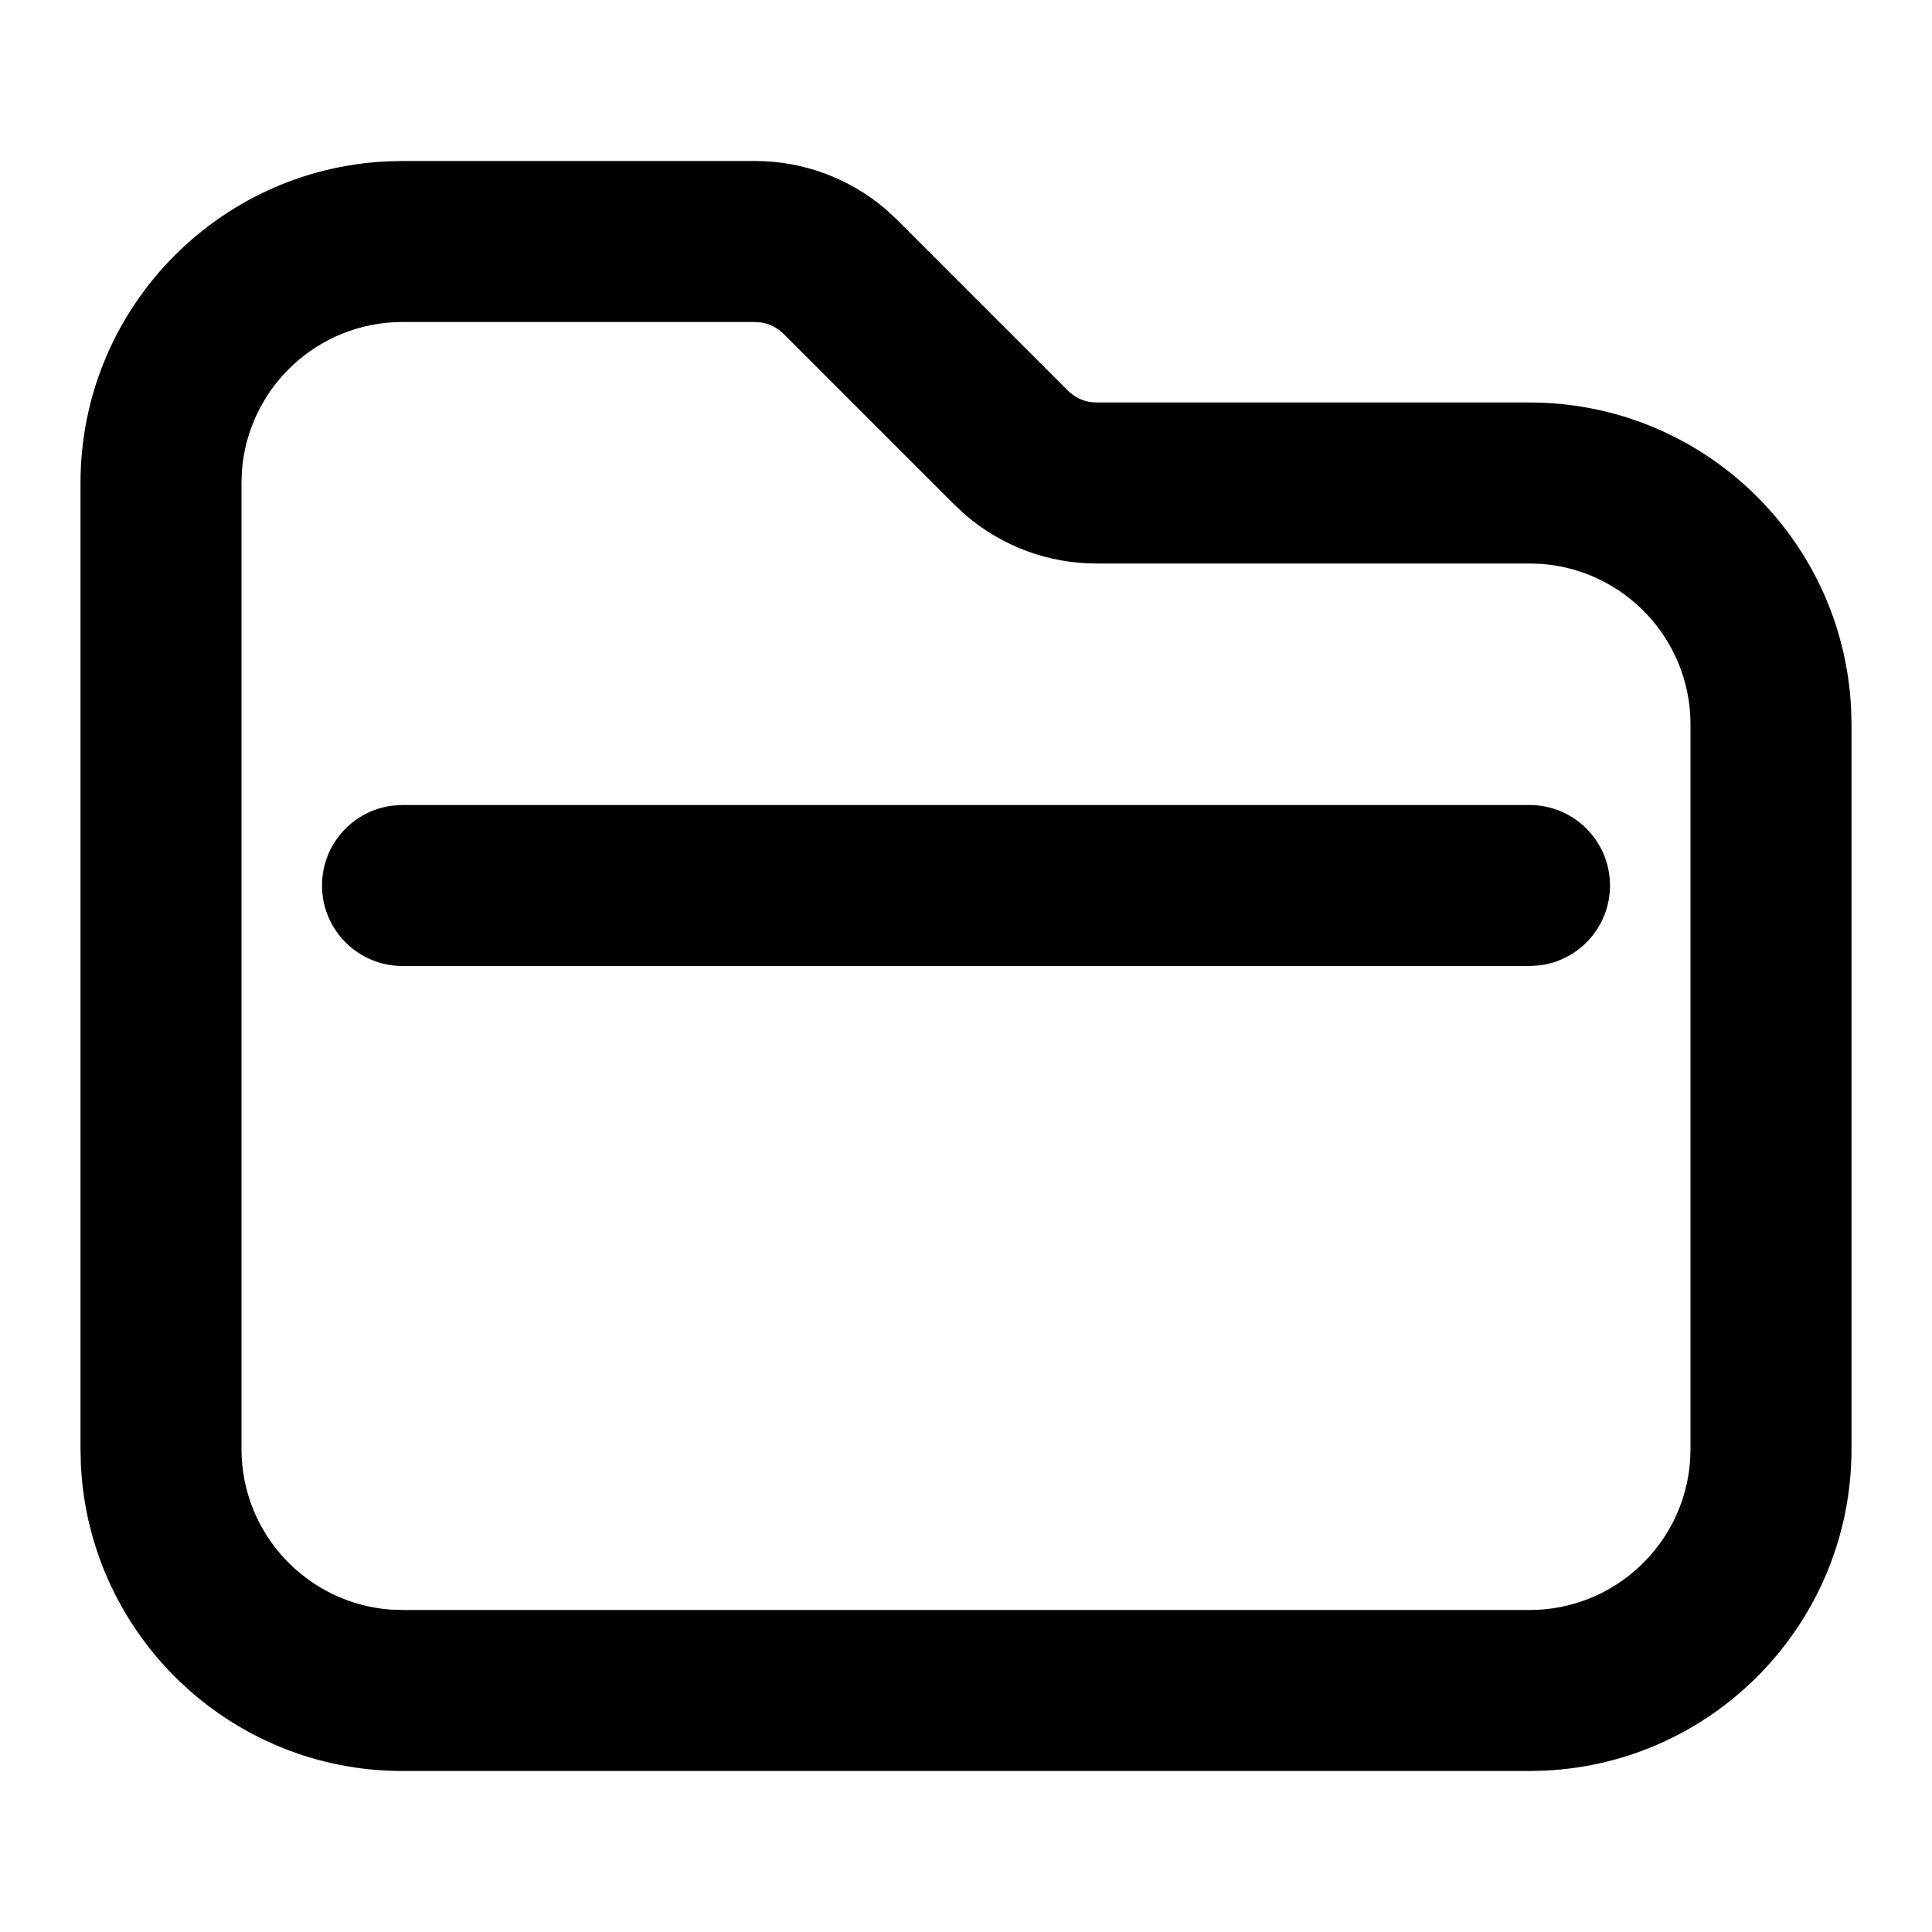
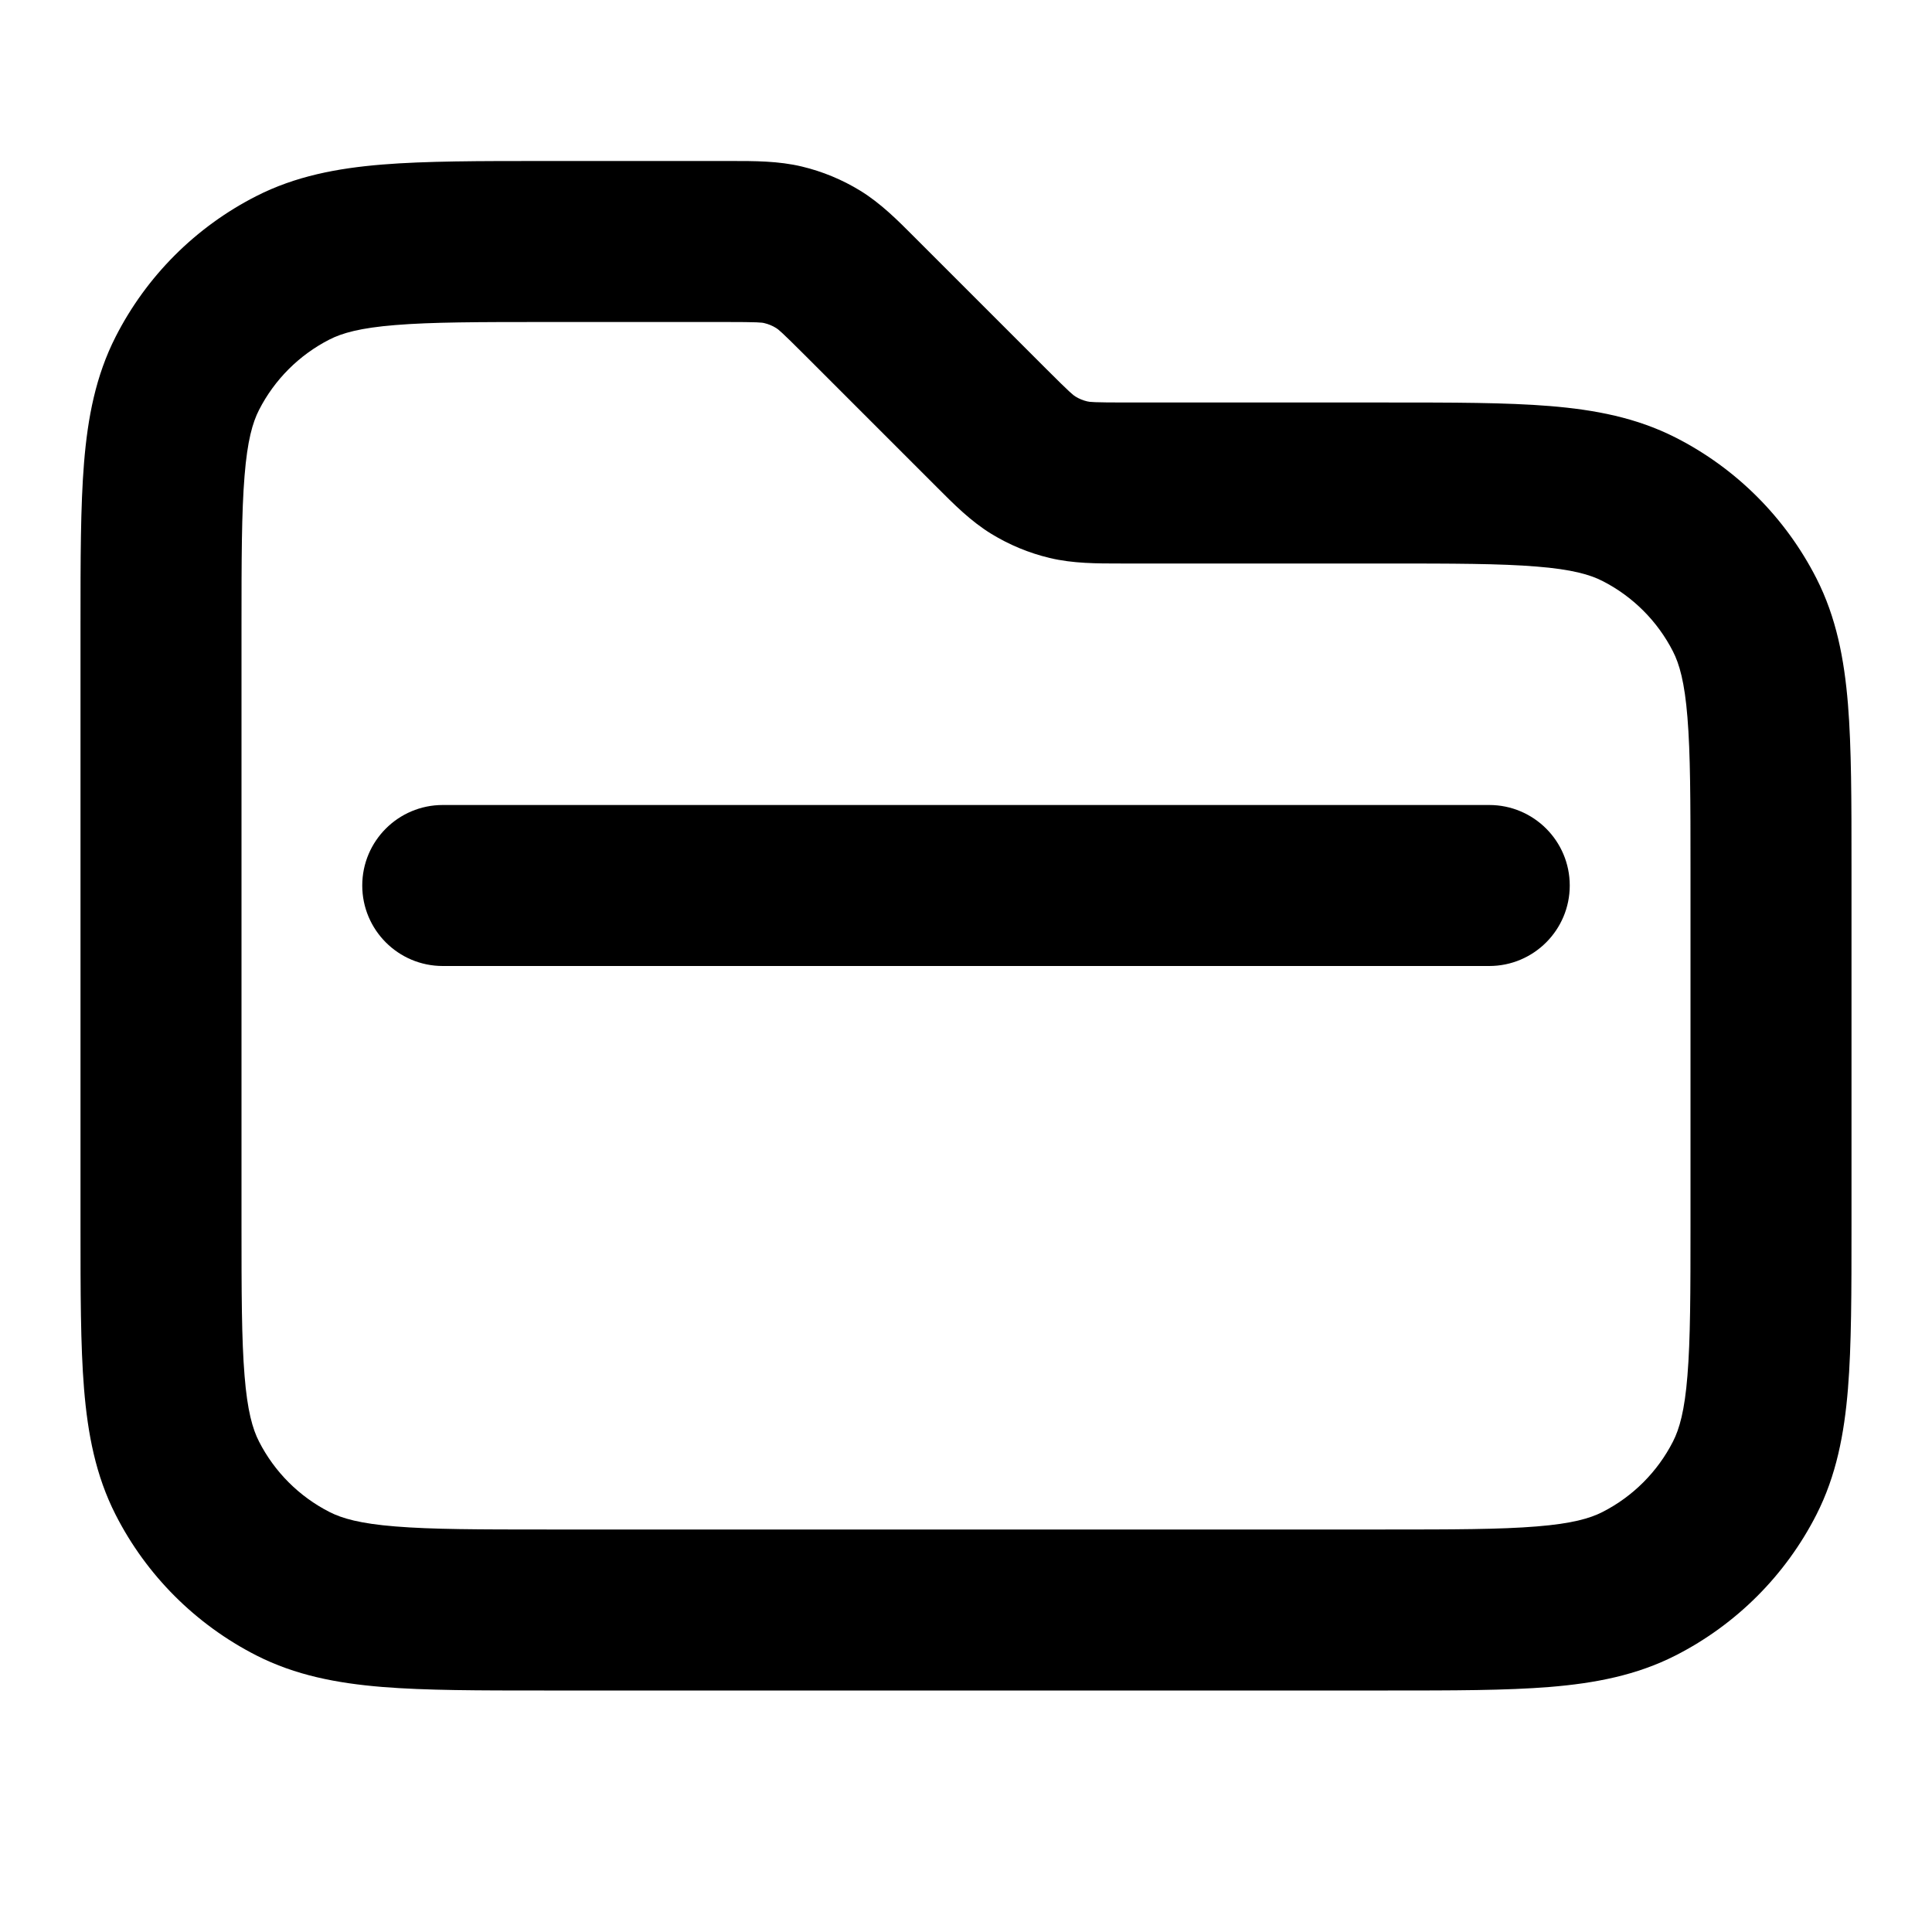
- <svg xmlns="http://www.w3.org/2000/svg" width="24" height="24" viewBox="0 0 24 24">
-   <path d="M9.379,2 C9.975,2 10.55,2.213 11.001,2.598 L11.146,2.732 L13.268,4.854 C13.343,4.929 13.439,4.977 13.543,4.994 L13.621,5 L19,5 C21.142,5 22.891,6.684 22.995,8.8 L23,9 L23,18 C23,20.142 21.316,21.891 19.2,21.995 L19,22 L5,22 C2.858,22 1.109,20.316 1.005,18.2 L1,18 L1,6 C1,3.858 2.684,2.109 4.8,2.005 L5,2 L9.379,2 Z M9.379,4 L5,4 C3.946,4 3.082,4.816 3.005,5.851 L3,6 L3,18 C3,19.054 3.816,19.918 4.851,19.995 L5,20 L19,20 C20.054,20 20.918,19.184 20.995,18.149 L21,18 L21,9 C21,7.946 20.184,7.082 19.149,7.005 L19,7 L13.621,7 C13.025,7 12.45,6.787 11.999,6.402 L11.854,6.268 L9.732,4.146 C9.657,4.071 9.561,4.023 9.457,4.006 L9.379,4 Z M19,10 C19.552,10 20,10.448 20,11 C20,11.513 19.614,11.936 19.117,11.993 L19,12 L5,12 C4.448,12 4,11.552 4,11 C4,10.487 4.386,10.064 4.883,10.007 L5,10 L19,10 Z" />
+ <svg xmlns="http://www.w3.org/2000/svg" width="24" height="24" viewBox="0 0 24 24" fill="none">
+   <path fill-rule="evenodd" clip-rule="evenodd" d="M9.006 4C9.42 4 9.465 4.006 9.495 4.014C9.546 4.026 9.595 4.046 9.64 4.074C9.667 4.09 9.703 4.117 9.996 4.41L11.59 6.004L11.639 6.053L11.639 6.053C11.848 6.263 12.059 6.475 12.315 6.632C12.539 6.769 12.783 6.87 13.038 6.931C13.329 7.001 13.628 7 13.924 7L13.994 7H17.2C18.057 7 18.639 7.001 19.089 7.038C19.527 7.073 19.752 7.138 19.908 7.218C20.284 7.41 20.59 7.716 20.782 8.092C20.862 8.248 20.927 8.473 20.962 8.911C20.999 9.361 21 9.943 21 10.8V15.2C21 16.057 20.999 16.639 20.962 17.089C20.927 17.527 20.862 17.752 20.782 17.908C20.59 18.284 20.284 18.59 19.908 18.782C19.752 18.862 19.527 18.927 19.089 18.962C18.639 18.999 18.057 19 17.2 19H6.8C5.943 19 5.361 18.999 4.911 18.962C4.473 18.927 4.248 18.862 4.092 18.782C3.716 18.59 3.41 18.284 3.218 17.908C3.138 17.752 3.073 17.527 3.038 17.089C3.001 16.639 3 16.057 3 15.2V7.8C3 6.943 3.001 6.361 3.038 5.911C3.073 5.473 3.138 5.248 3.218 5.092C3.41 4.716 3.716 4.41 4.092 4.218C4.248 4.138 4.473 4.073 4.911 4.038C5.361 4.001 5.943 4 6.8 4H9.006ZM9.962 2.069C9.671 1.999 9.372 2 9.076 2L9.006 2H6.8L6.759 2C5.954 2 5.289 2 4.748 2.044C4.186 2.09 3.669 2.189 3.184 2.436C2.431 2.819 1.819 3.431 1.436 4.184C1.189 4.669 1.09 5.186 1.044 5.748C1 6.289 1 6.954 1 7.759L1 7.8V15.2L1 15.241C1 16.046 1 16.711 1.044 17.252C1.09 17.814 1.189 18.331 1.436 18.816C1.819 19.569 2.431 20.18 3.184 20.564C3.669 20.811 4.186 20.91 4.748 20.956C5.289 21 5.954 21 6.759 21H6.8H17.2H17.241C18.046 21 18.711 21 19.252 20.956C19.814 20.91 20.331 20.811 20.816 20.564C21.569 20.18 22.18 19.569 22.564 18.816C22.811 18.331 22.91 17.814 22.956 17.252C23 16.711 23 16.046 23 15.241V15.2V10.8V10.759C23 9.954 23 9.289 22.956 8.748C22.91 8.186 22.811 7.669 22.564 7.184C22.18 6.431 21.569 5.819 20.816 5.436C20.331 5.189 19.814 5.09 19.252 5.044C18.711 5 18.046 5 17.241 5L17.2 5H13.994C13.58 5 13.535 4.994 13.505 4.986C13.454 4.974 13.405 4.954 13.36 4.926C13.333 4.91 13.297 4.883 13.004 4.59L11.41 2.996L11.361 2.947C11.152 2.737 10.941 2.525 10.685 2.368C10.461 2.231 10.217 2.13 9.962 2.069ZM5.5 10C4.948 10 4.5 10.448 4.5 11C4.5 11.552 4.948 12 5.5 12H18.5C19.052 12 19.5 11.552 19.5 11C19.5 10.448 19.052 10 18.5 10H5.5Z" fill="black" />
</svg>
